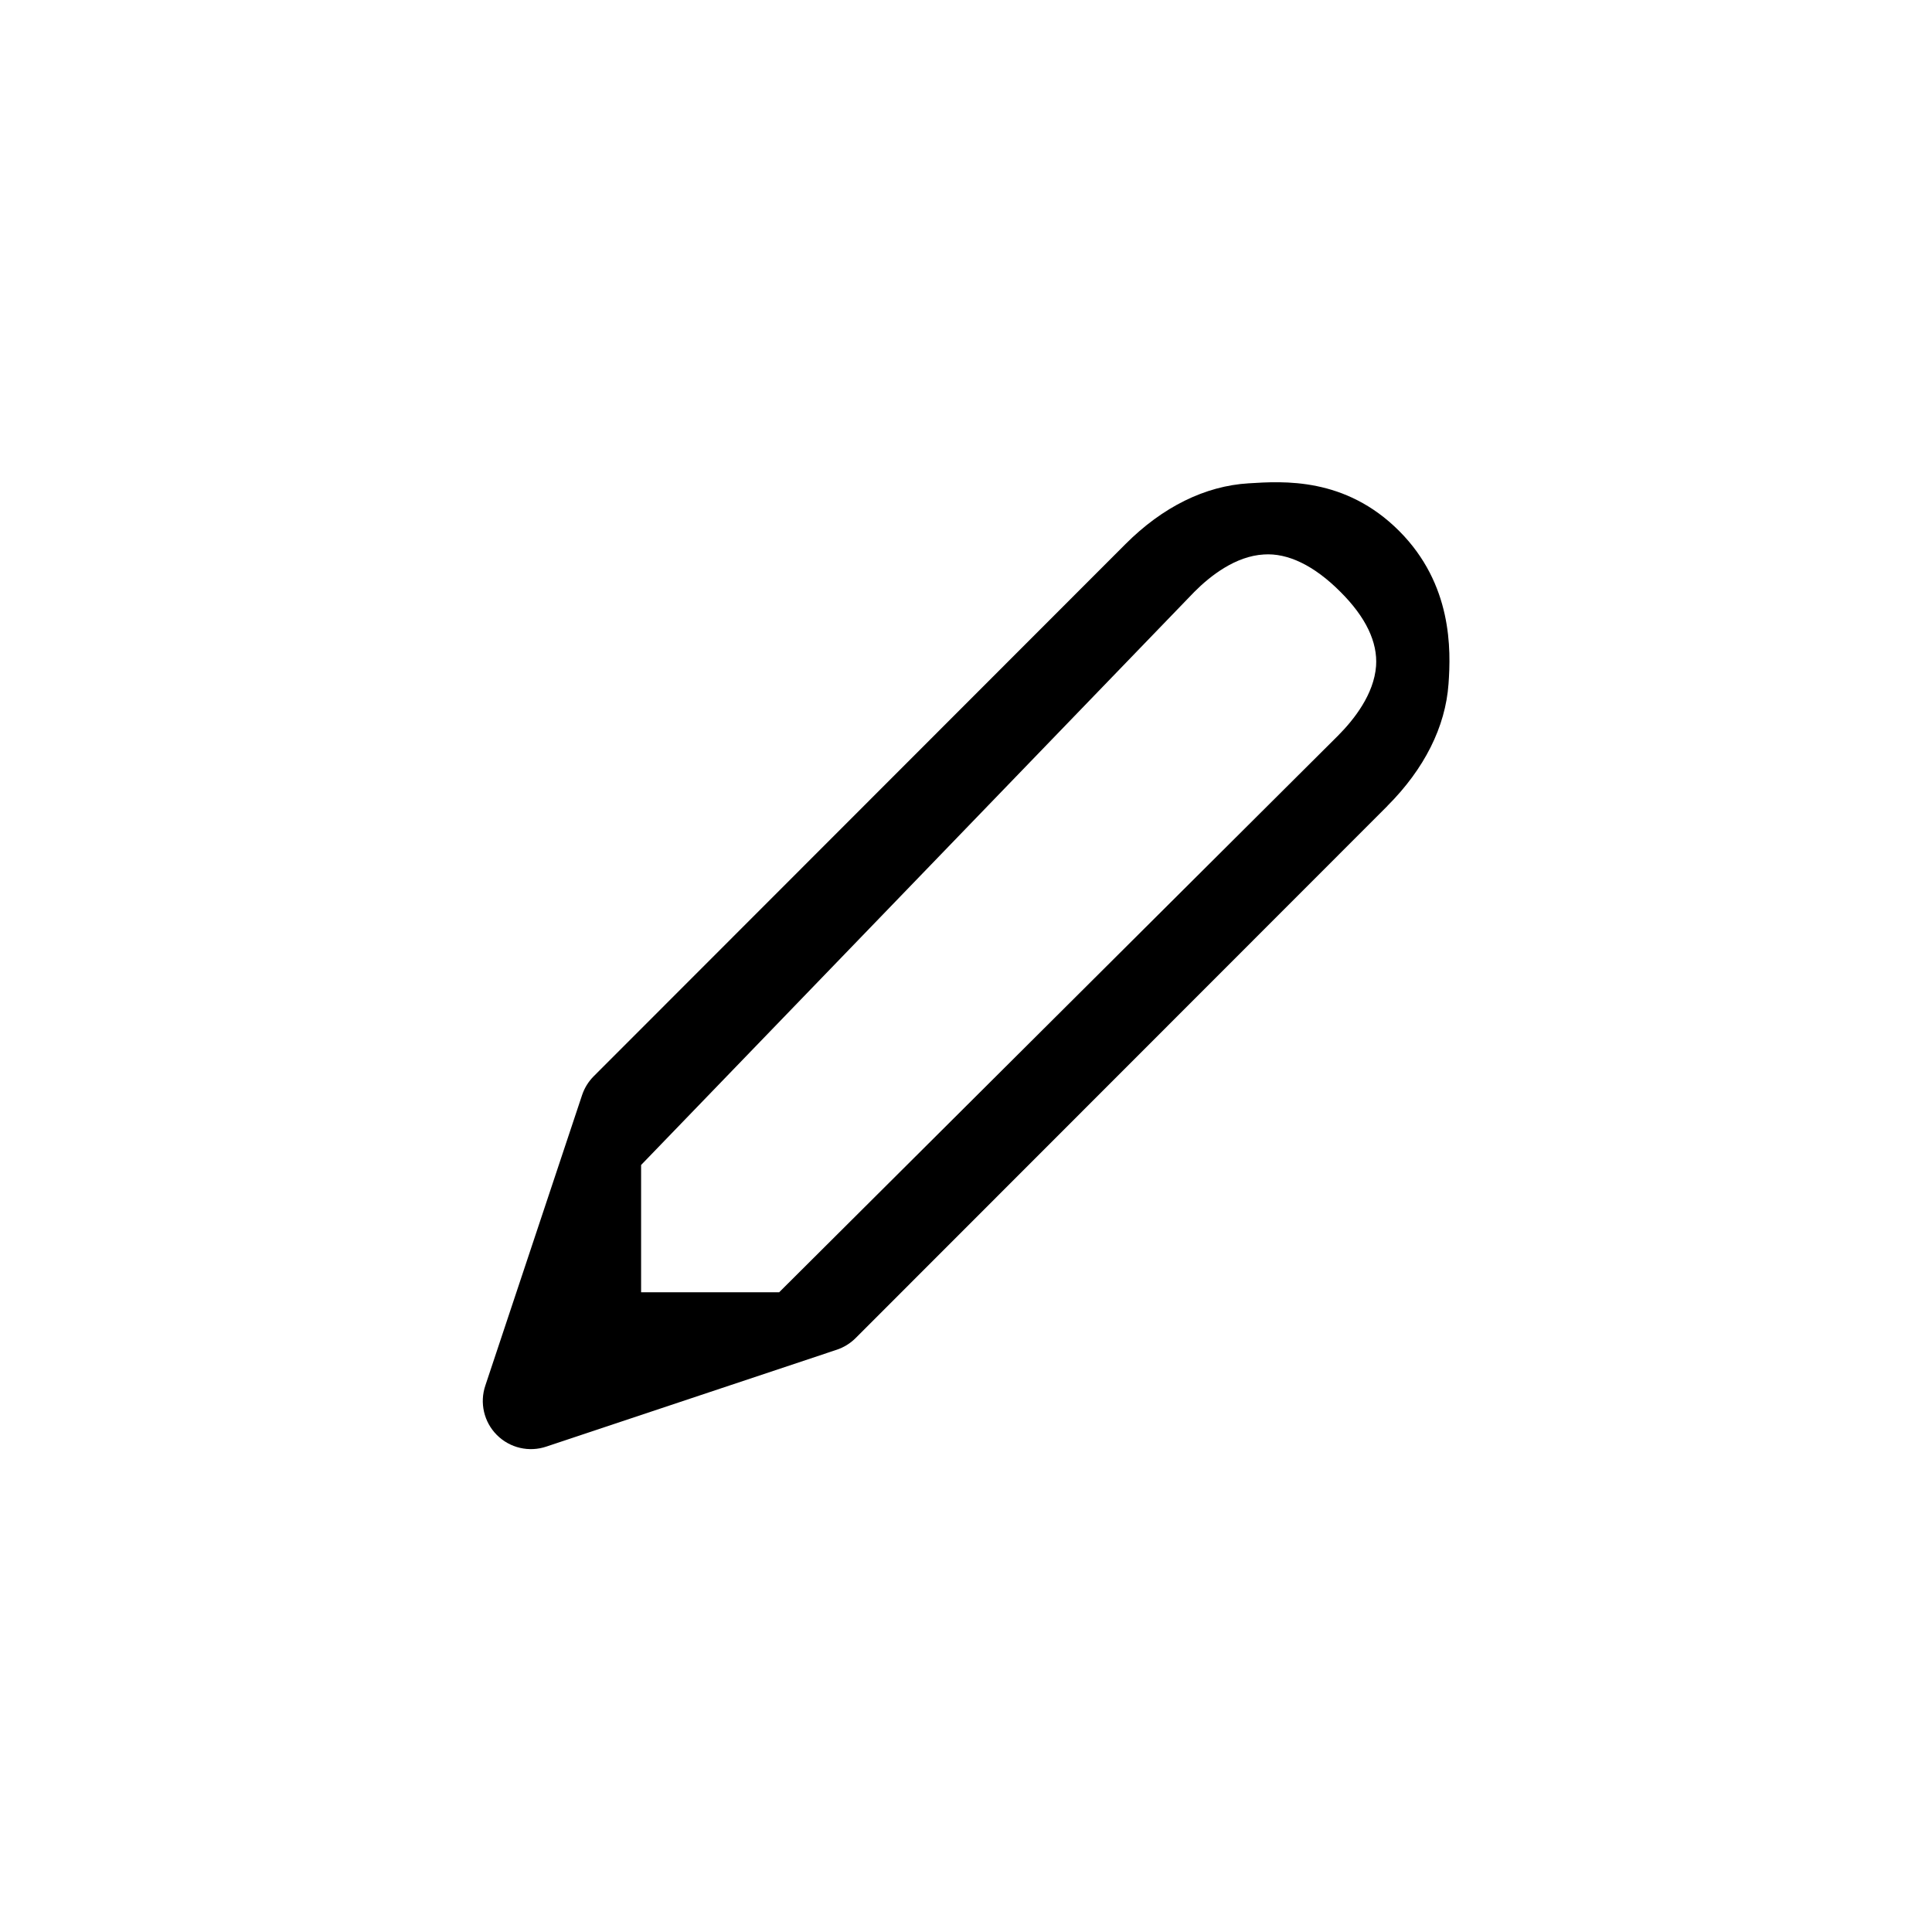
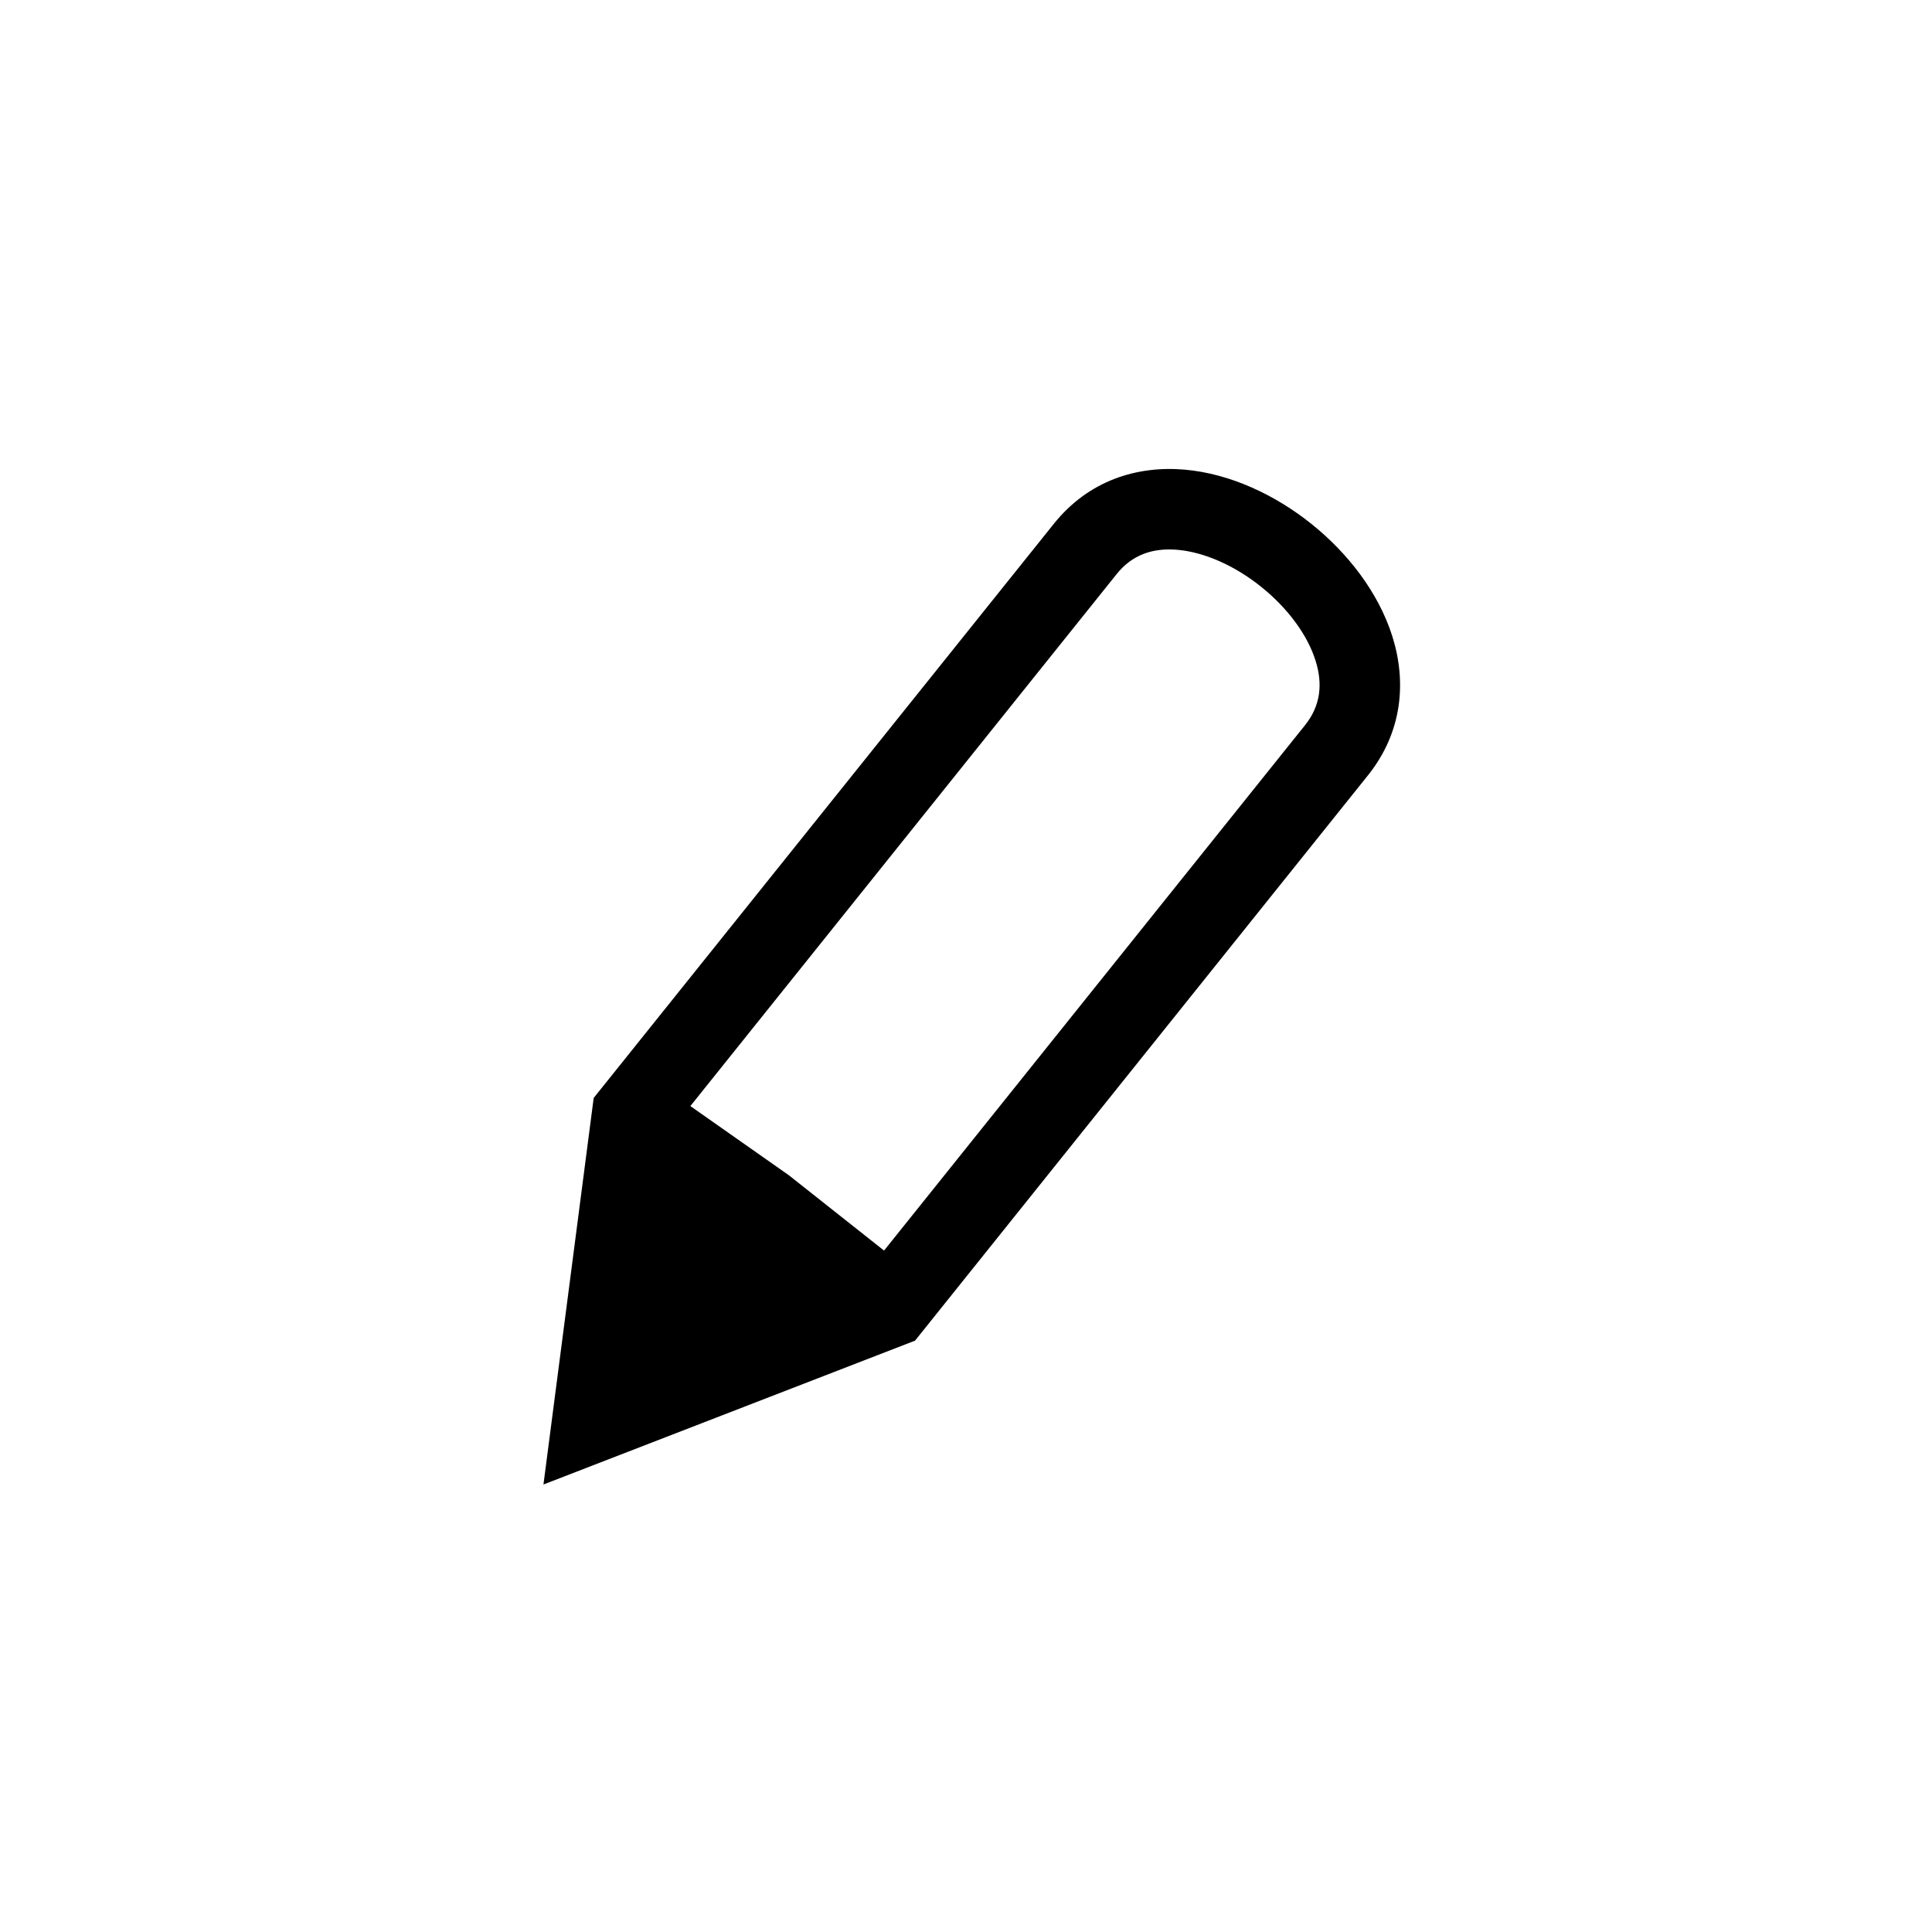
<svg xmlns="http://www.w3.org/2000/svg" width="24" height="24">
-   <path d="M17.235 10.012l-6.606 6.61a.6.6 0 0 1-.235.145L6.79 17.969a.598.598 0 0 1-.76-.76l1.201-3.606a.6.6 0 0 1 .145-.234l6.605-6.61c.461-.462.99-.723 1.53-.755.43-.027 1.2-.079 1.87.592.661.662.644 1.474.613 1.9-.038.534-.301 1.057-.76 1.516zm-.583-2.659c-.327-.329-.656-.486-.953-.465-.35.02-.663.264-.863.465l-6.872 7.119v1.581h1.715l6.942-6.914c.202-.203.447-.516.473-.865.021-.297-.127-.607-.442-.921z" fill-rule="evenodd" />
+   <path d="M7.853 13.843L7.355 17.671L11.061 16.236L9.5 15L7.853 13.843Z" />
+   <path fill-rule="evenodd" clip-rule="evenodd" d="M17.295 7.901C17.473 8.462 17.426 9.092 16.992 9.633L11.367 16.654L6.751 18.441L7.375 13.639L13.091 6.507C13.525 5.965 14.129 5.783 14.716 5.834C15.285 5.884 15.844 6.15 16.292 6.509C16.74 6.868 17.122 7.356 17.295 7.901ZM13.871 7.132C14.062 6.893 14.317 6.803 14.628 6.83C14.957 6.859 15.335 7.023 15.667 7.29C15.999 7.556 16.242 7.889 16.341 8.203C16.436 8.501 16.403 8.769 16.212 9.008L10.982 15.535L9.799 14.599L8.576 13.74L13.871 7.132V7.132ZM8.242 14.727L9.201 15.401L10.065 16.085L7.959 16.901L8.242 14.727Z" />
</svg>
